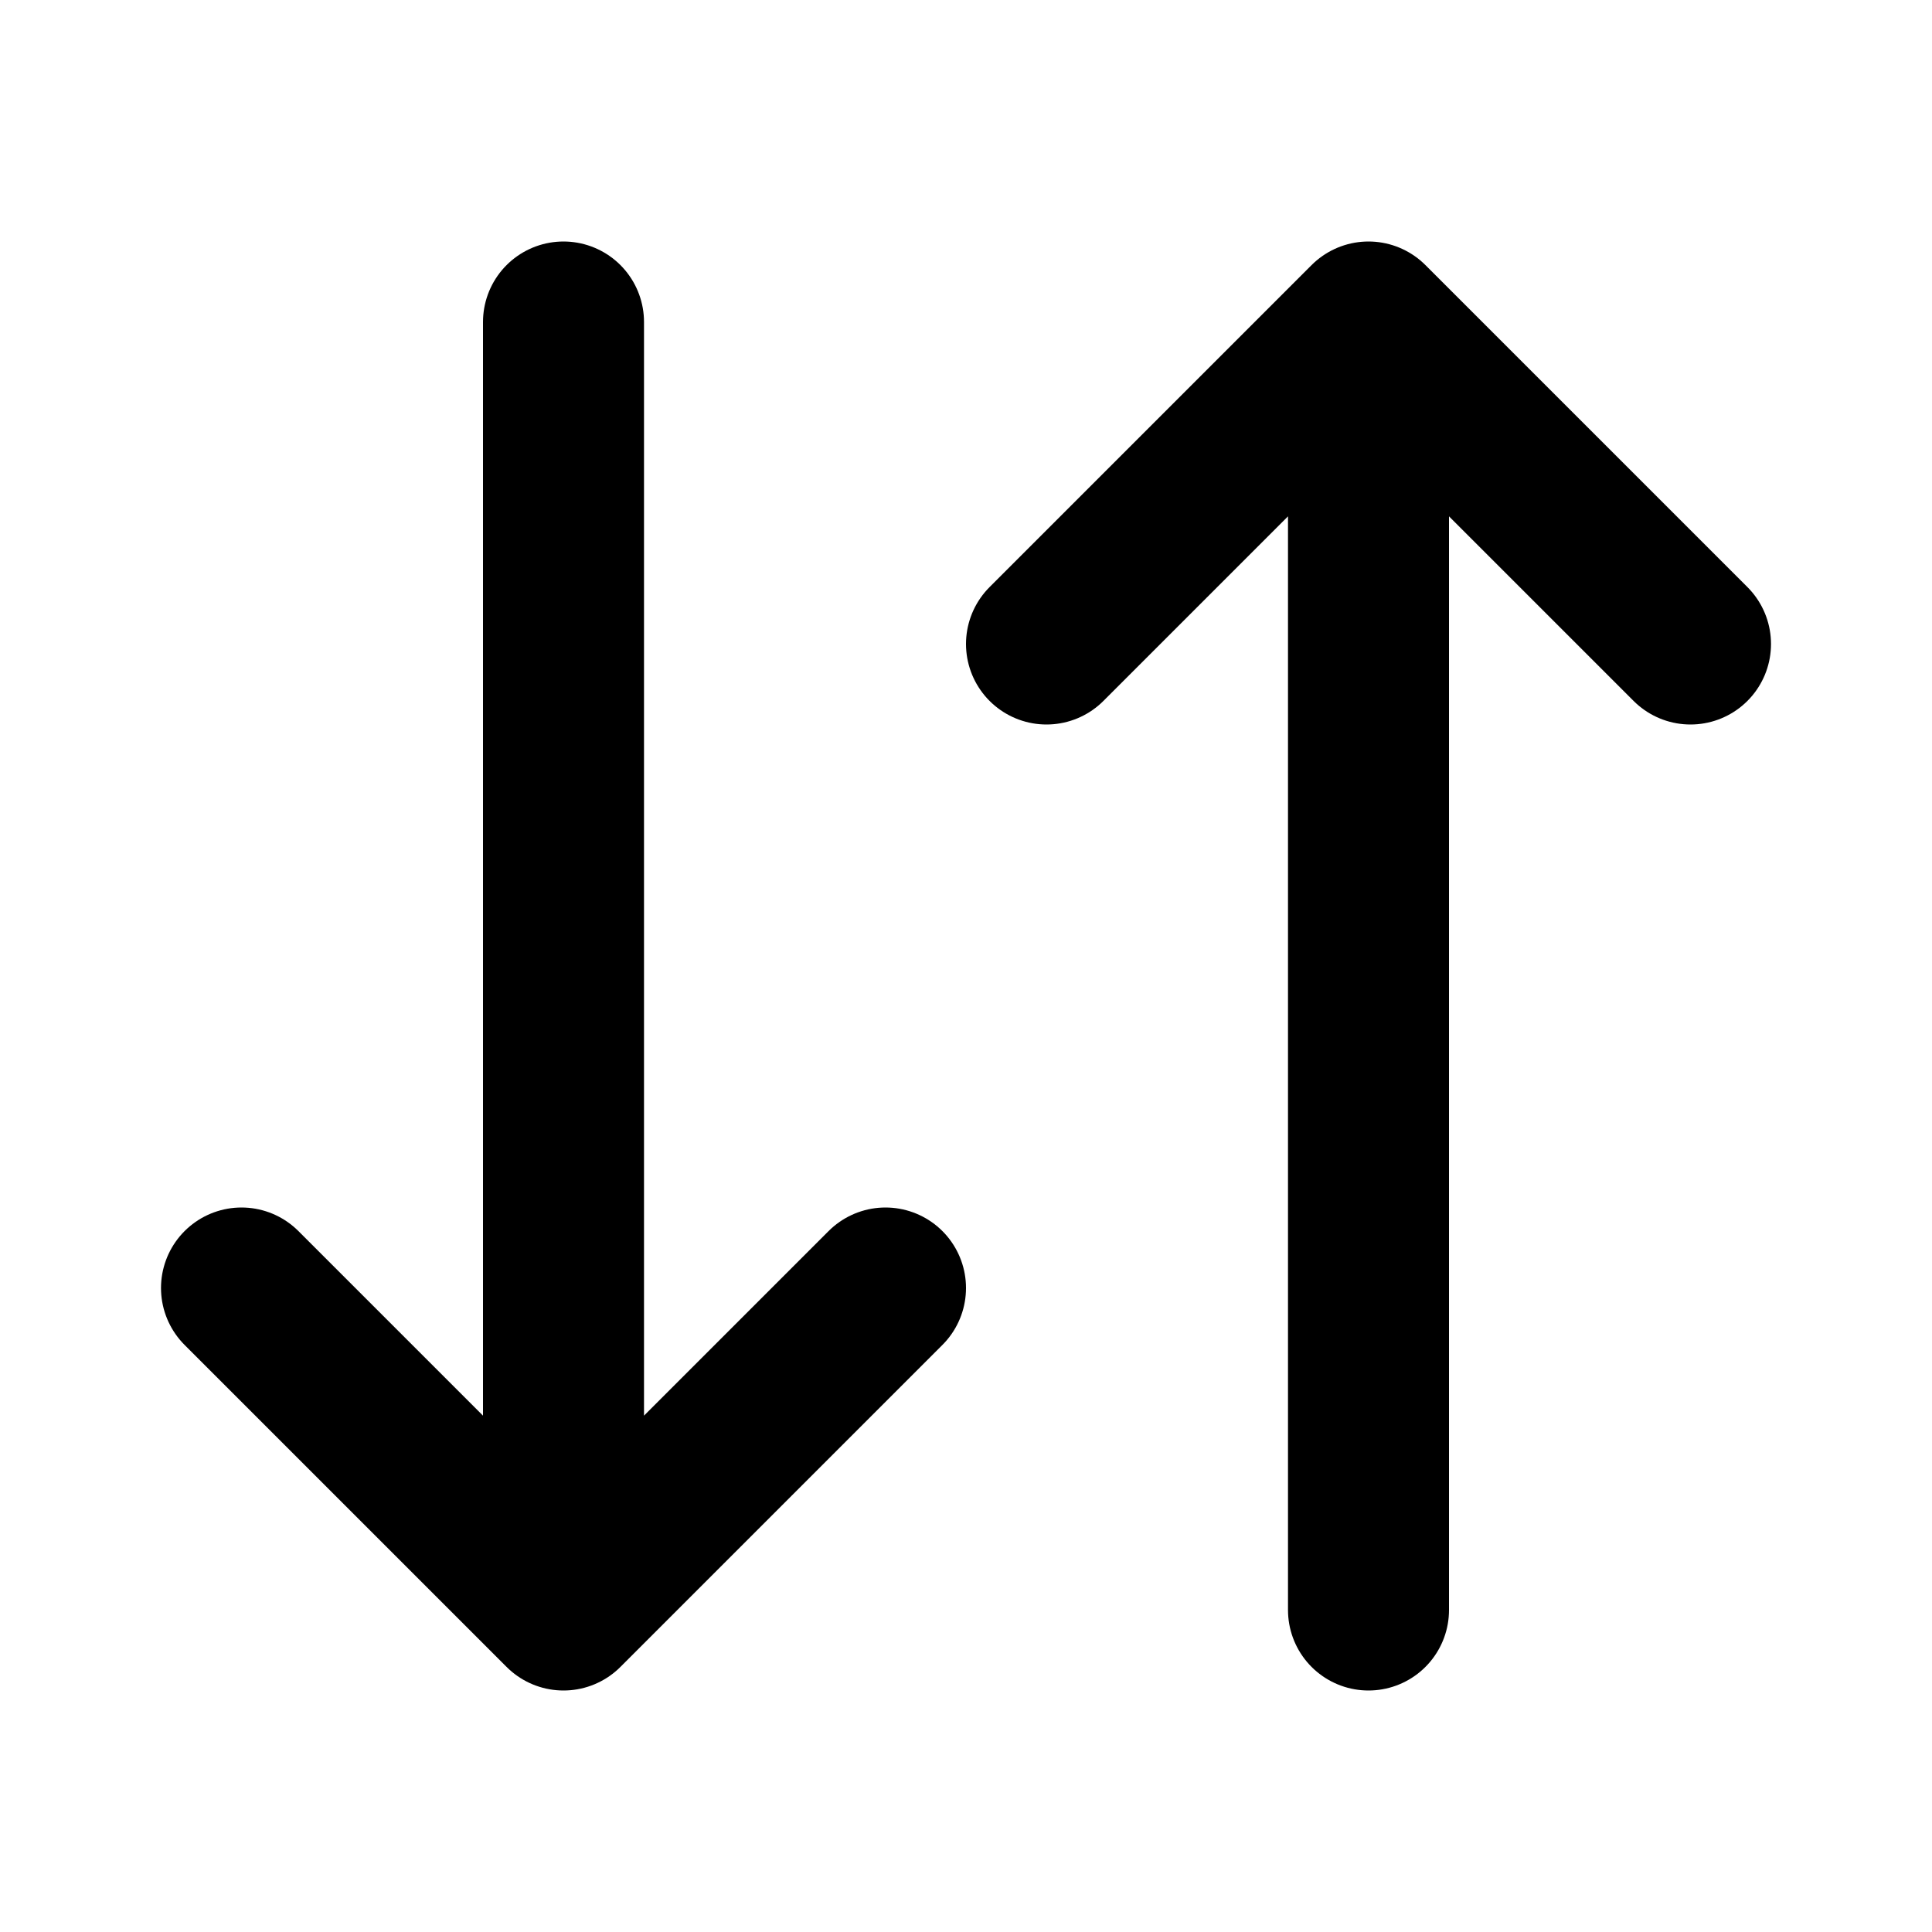
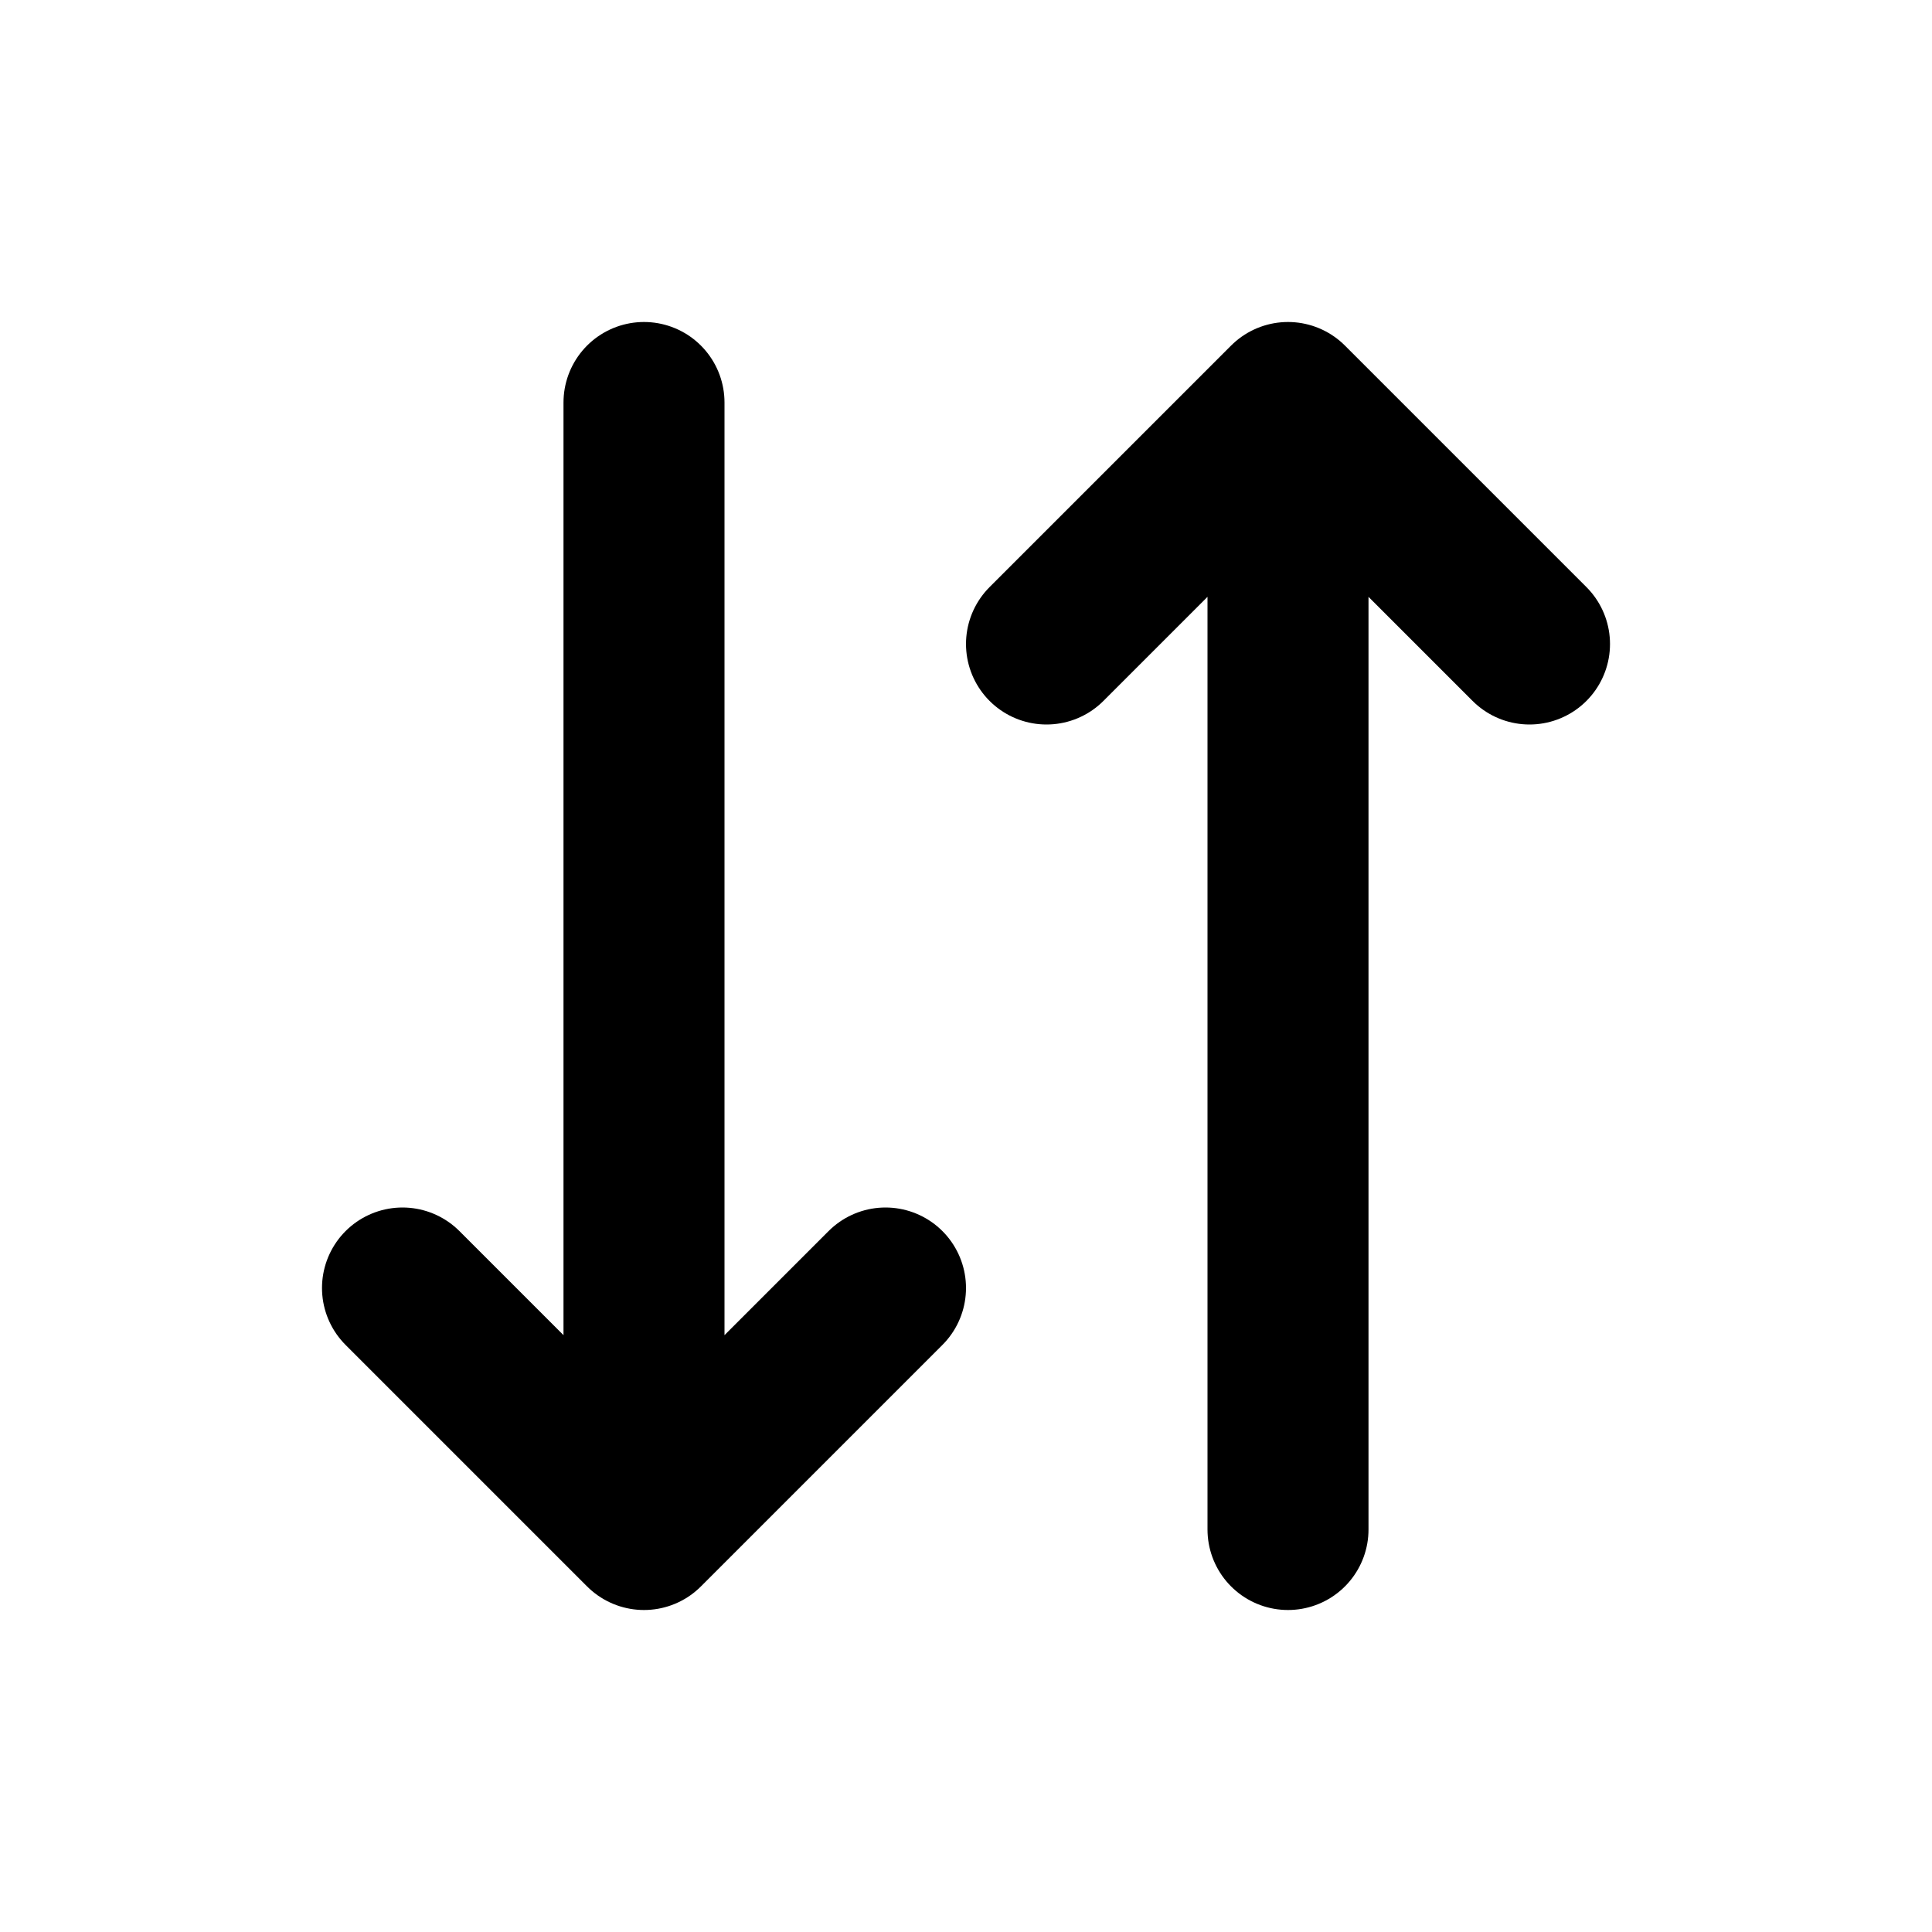
<svg xmlns="http://www.w3.org/2000/svg" width="800px" height="800px" viewBox="0 0 24 24" fill="none">
-   <path d="M7 4V20M7 20L3 16M7 20L11 16M17 20V4M17 4L13 8M17 4L21 8" stroke="#000000" stroke-width="2" stroke-linecap="round" stroke-linejoin="round" />
+   <g id="Arrow / Arrow_Down_Up">
+     <path id="Vector" d="M11 16L8 19M8 19L5 16M8 19V5M13 8L16 5M16 5L19 8M16 5V19" stroke="#000000" stroke-width="2" stroke-linecap="round" stroke-linejoin="round" />
+   </g>
</svg>
